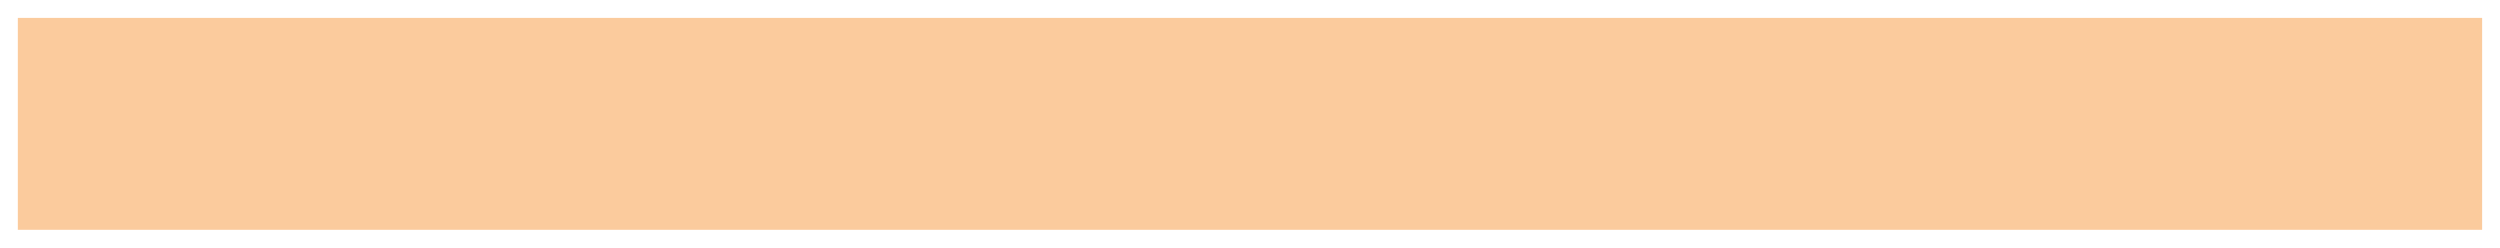
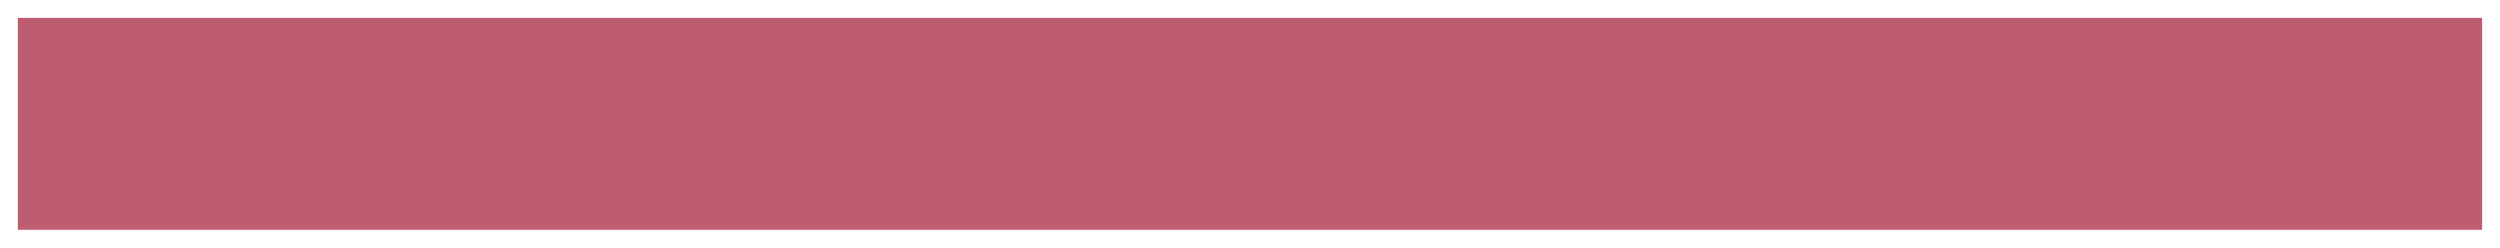
<svg xmlns="http://www.w3.org/2000/svg" width="34.519mm" height="3.419mm" viewBox="0 0 34.519 3.419" version="1.1" id="svg8">
  <defs id="defs2" />
  <g id="layer1" transform="translate(-70.7849,-87.86301)">
-     <rect style="opacity:1;vector-effect:none;fill:#f57900;fill-opacity:0.384;stroke:none;stroke-width:0.493;stroke-linecap:round;stroke-linejoin:round;stroke-miterlimit:4;stroke-dasharray:none;stroke-dashoffset:0;stroke-opacity:1" id="rect876" width="34.026" height="2.926" x="71.031" y="88.11" />
+     <rect style="opacity:0.99;vector-effect:none;fill:#9a0621;fill-opacity:0.649;stroke:none;stroke-width:0.493;stroke-linecap:round;stroke-linejoin:round;stroke-miterlimit:4;stroke-dasharray:none;stroke-dashoffset:0;stroke-opacity:1" id="rect876" width="34.026" height="2.926" x="71.031" y="88.11" />
  </g>
</svg>
